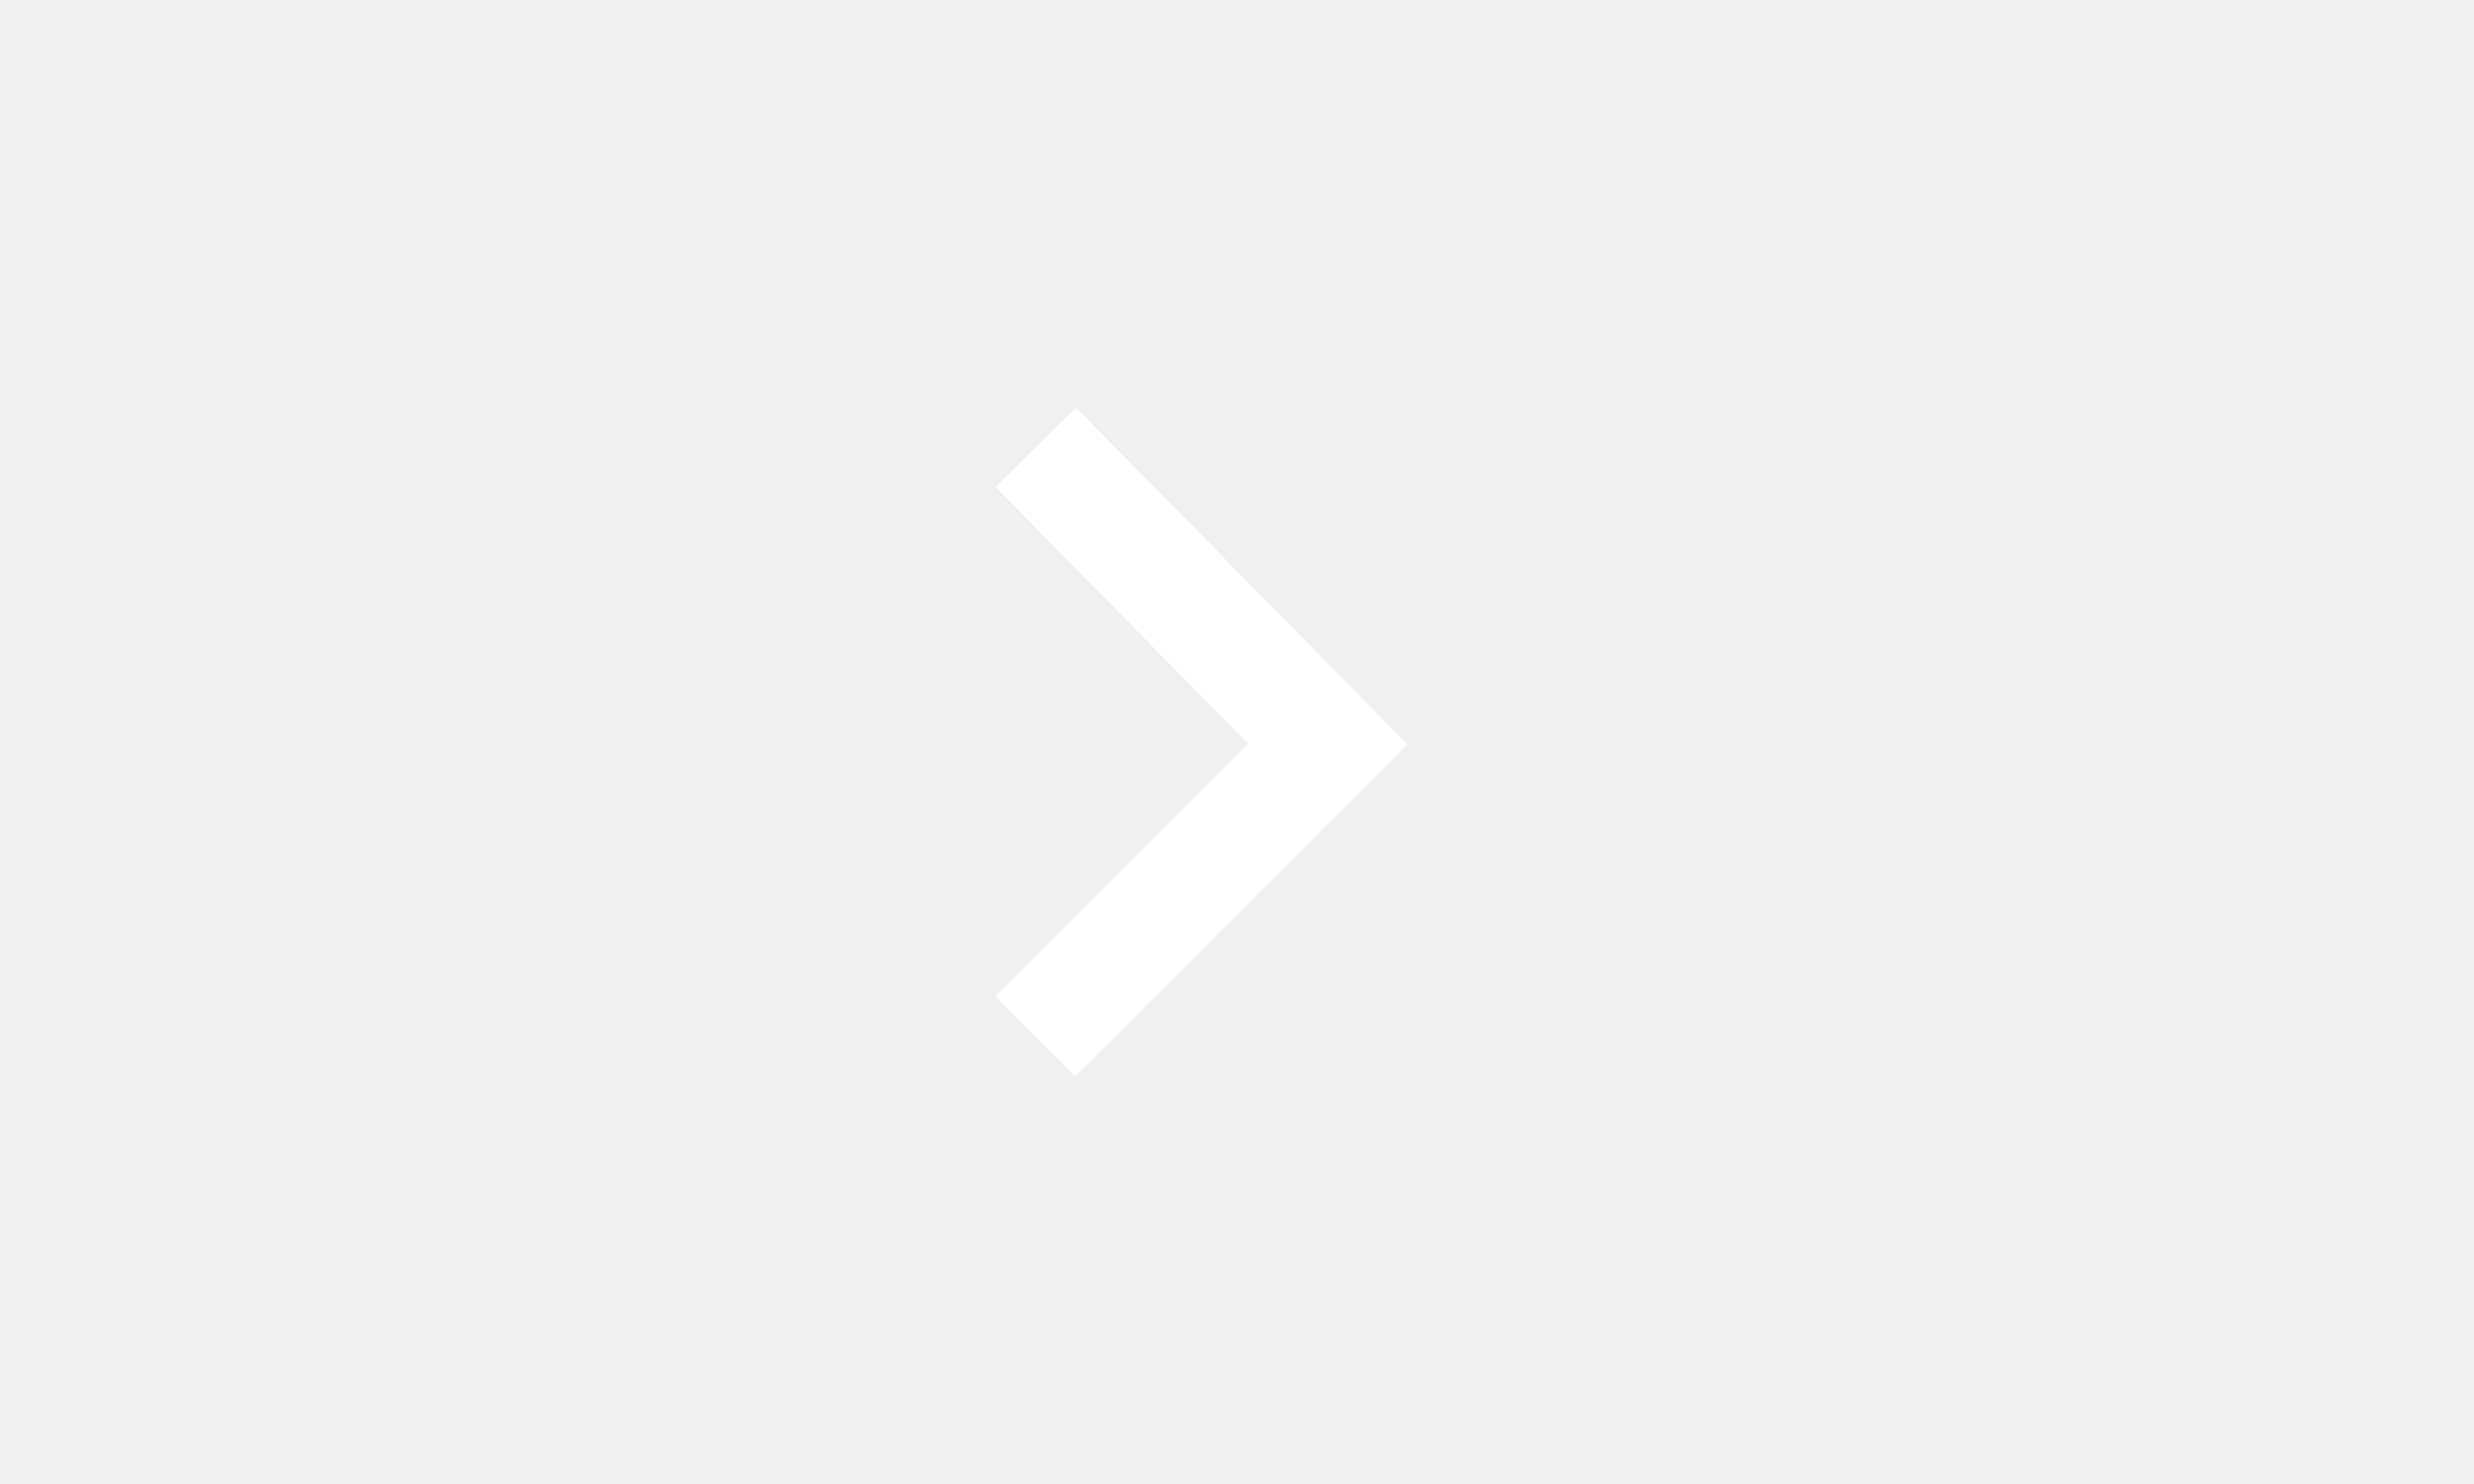
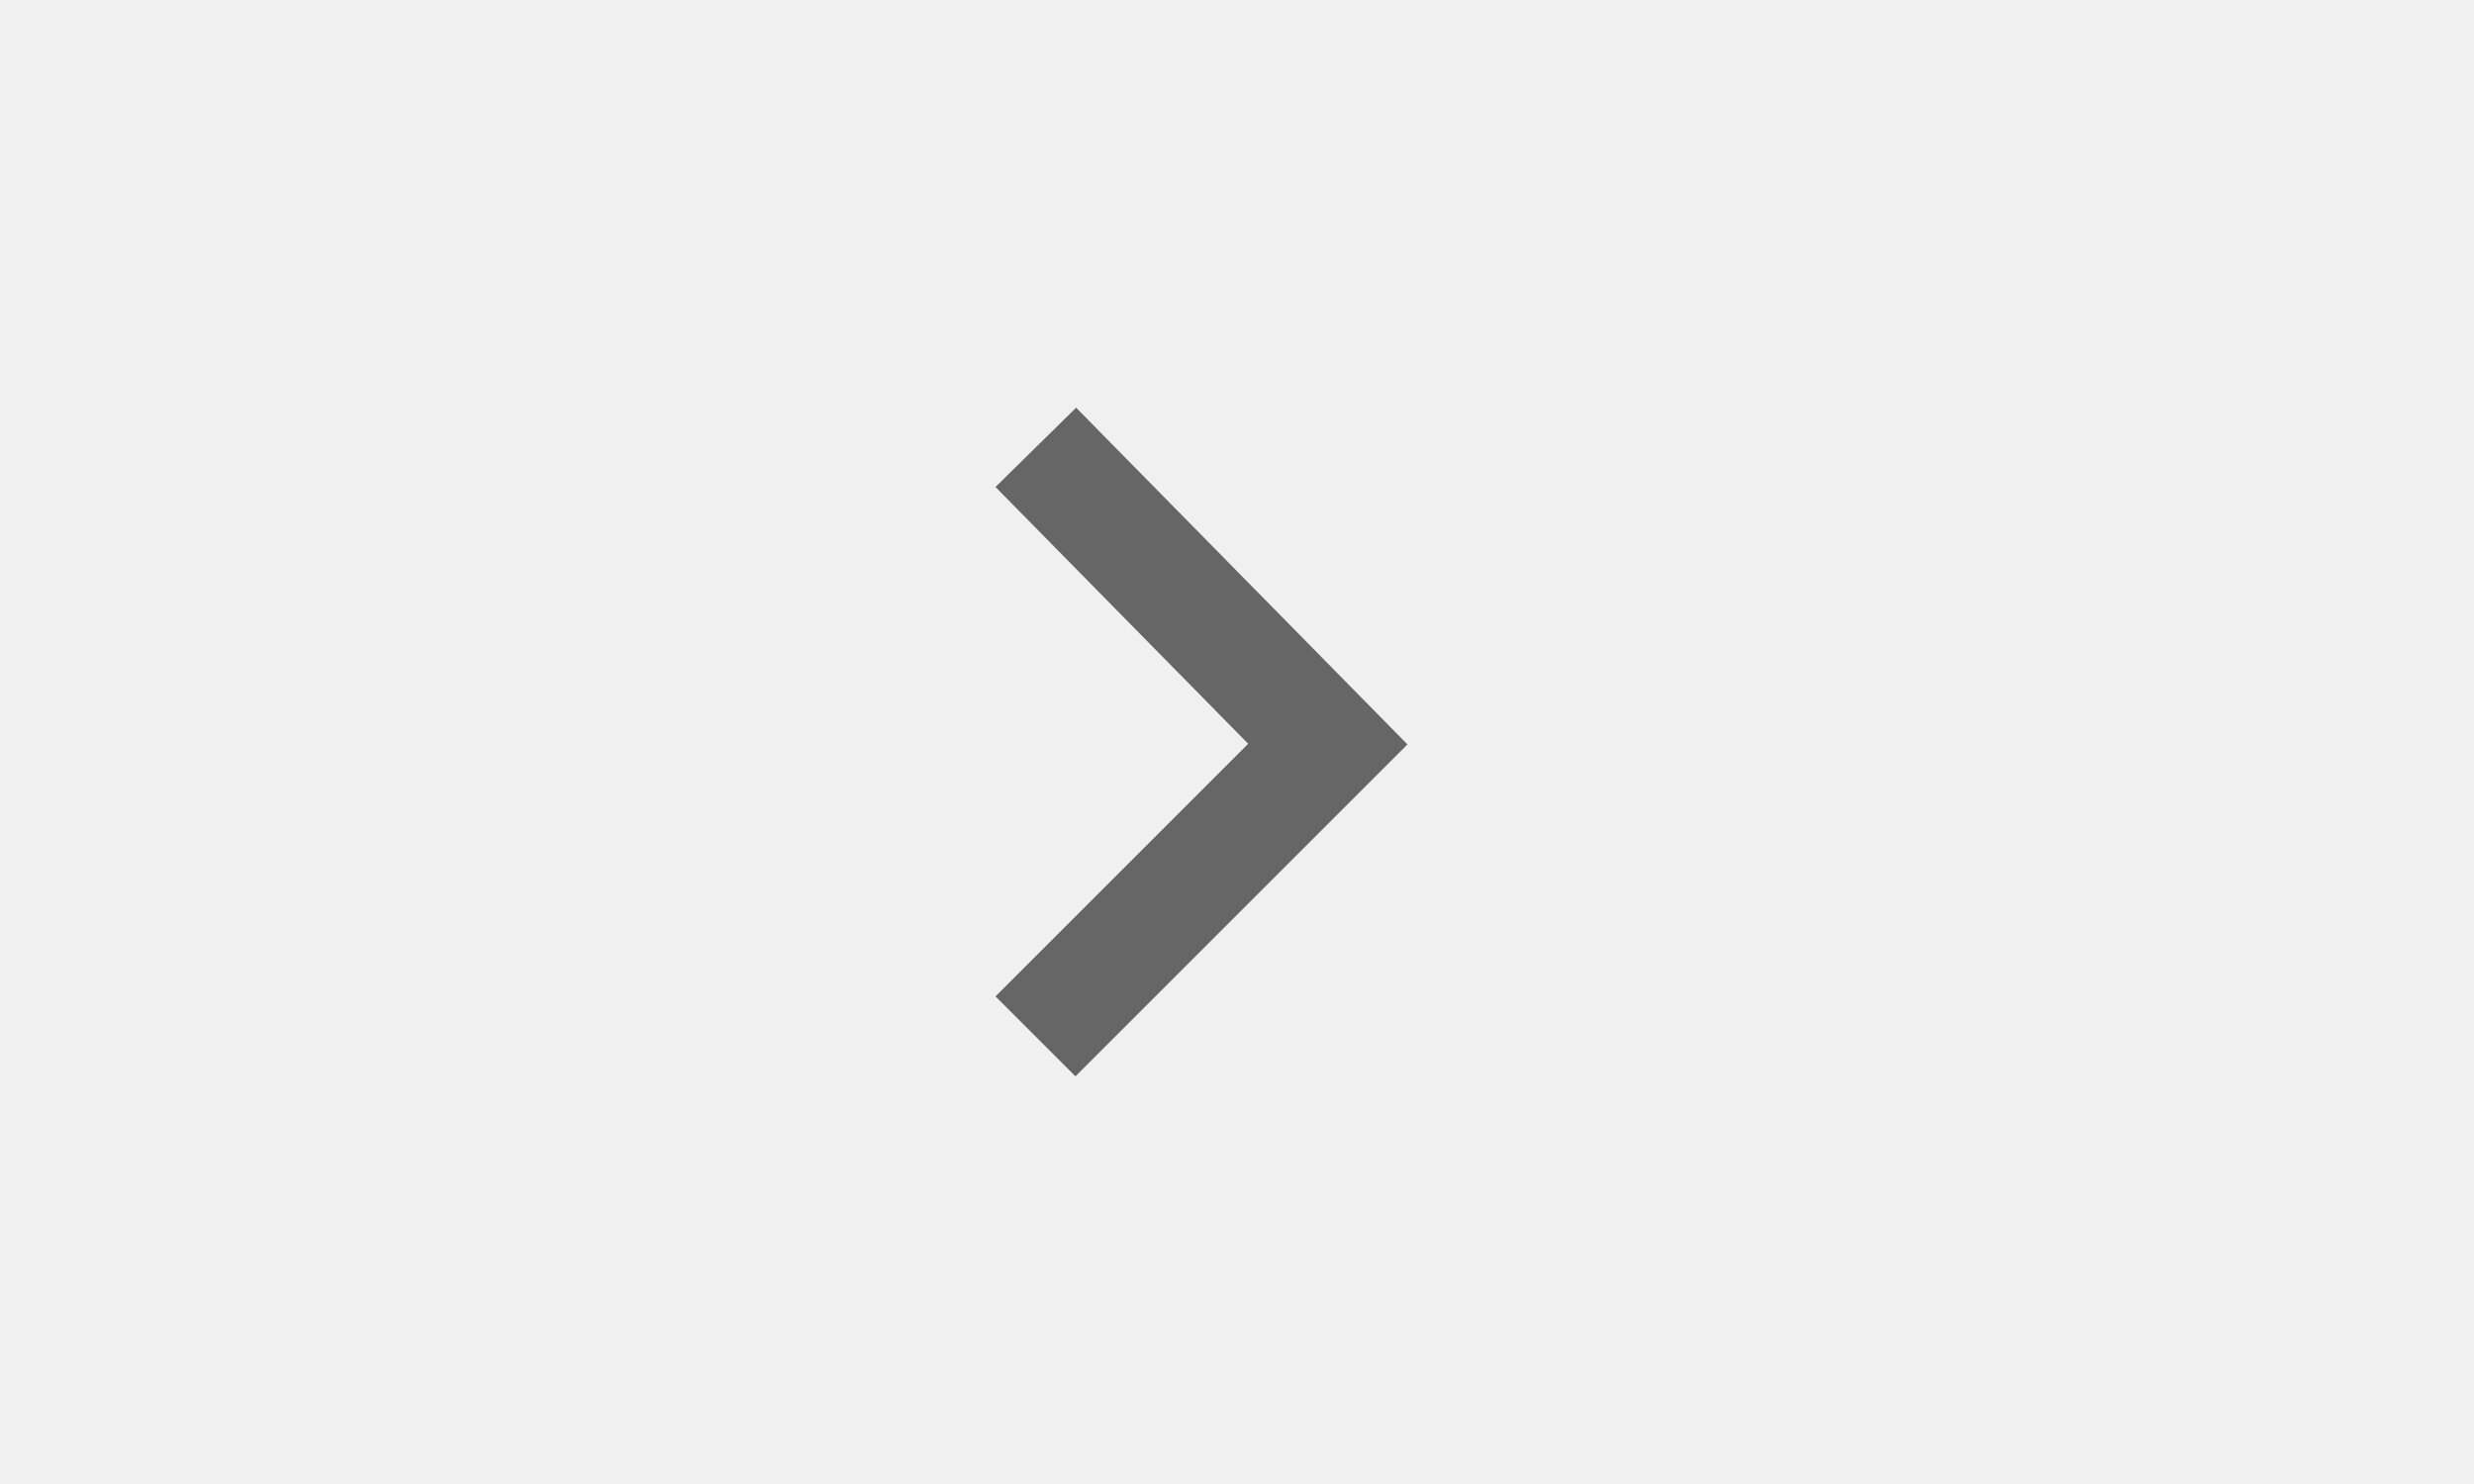
<svg xmlns="http://www.w3.org/2000/svg" version="1.1" width="43.75" height="26.25" id="svg2" xml:space="preserve">
  <defs id="defs6" />
  <g transform="matrix(1.25,0,0,-1.25,0,26.25)" id="g10">
    <g transform="translate(15.2148,6.9004)" id="g12">
-       <path d="M 0,0 3.57,3.57 0,7.199" id="path14" style="fill:none;stroke:#ffffff;stroke-width:1.6;stroke-linecap:square;stroke-linejoin:miter;stroke-miterlimit:4;stroke-opacity:1;stroke-dasharray:none" />
+       <path d="M 0,0 3.57,3.57 0,7.199" id="path14" style="fill:none;stroke:#666666;stroke-width:1.6;stroke-linecap:square;stroke-linejoin:miter;stroke-miterlimit:4;stroke-opacity:1;stroke-dasharray:none" />
    </g>
  </g>
</svg>
